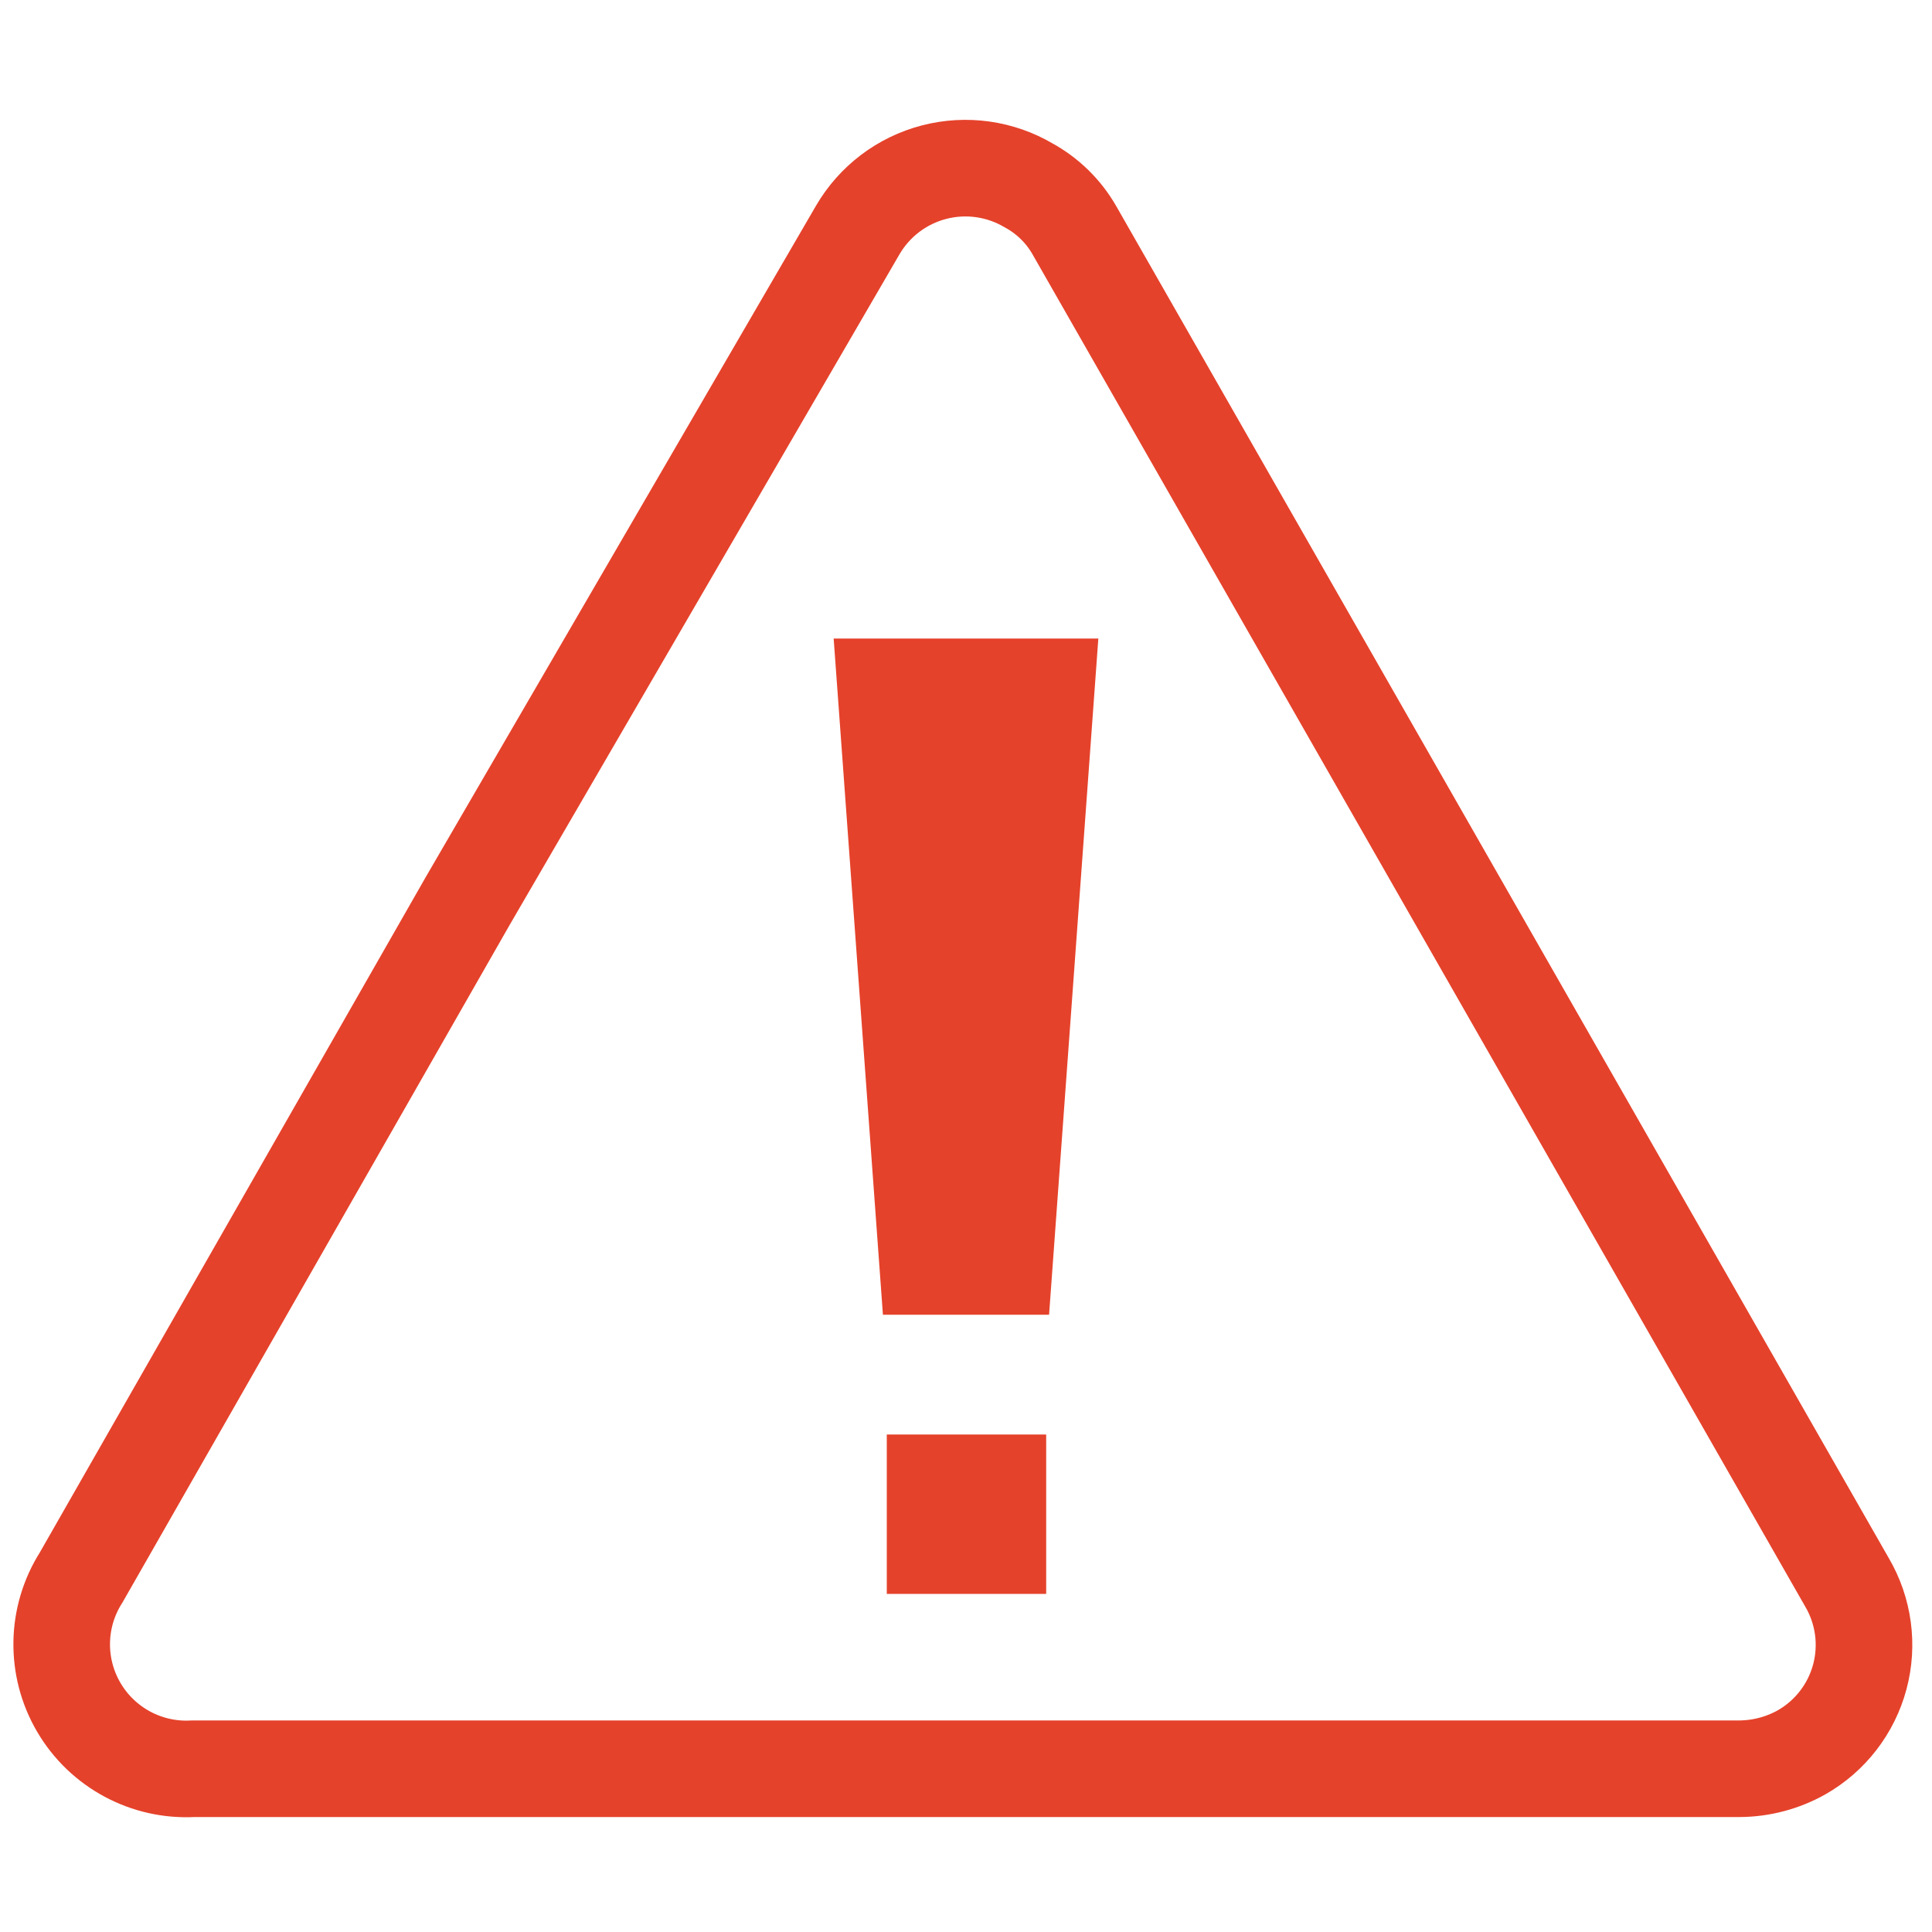
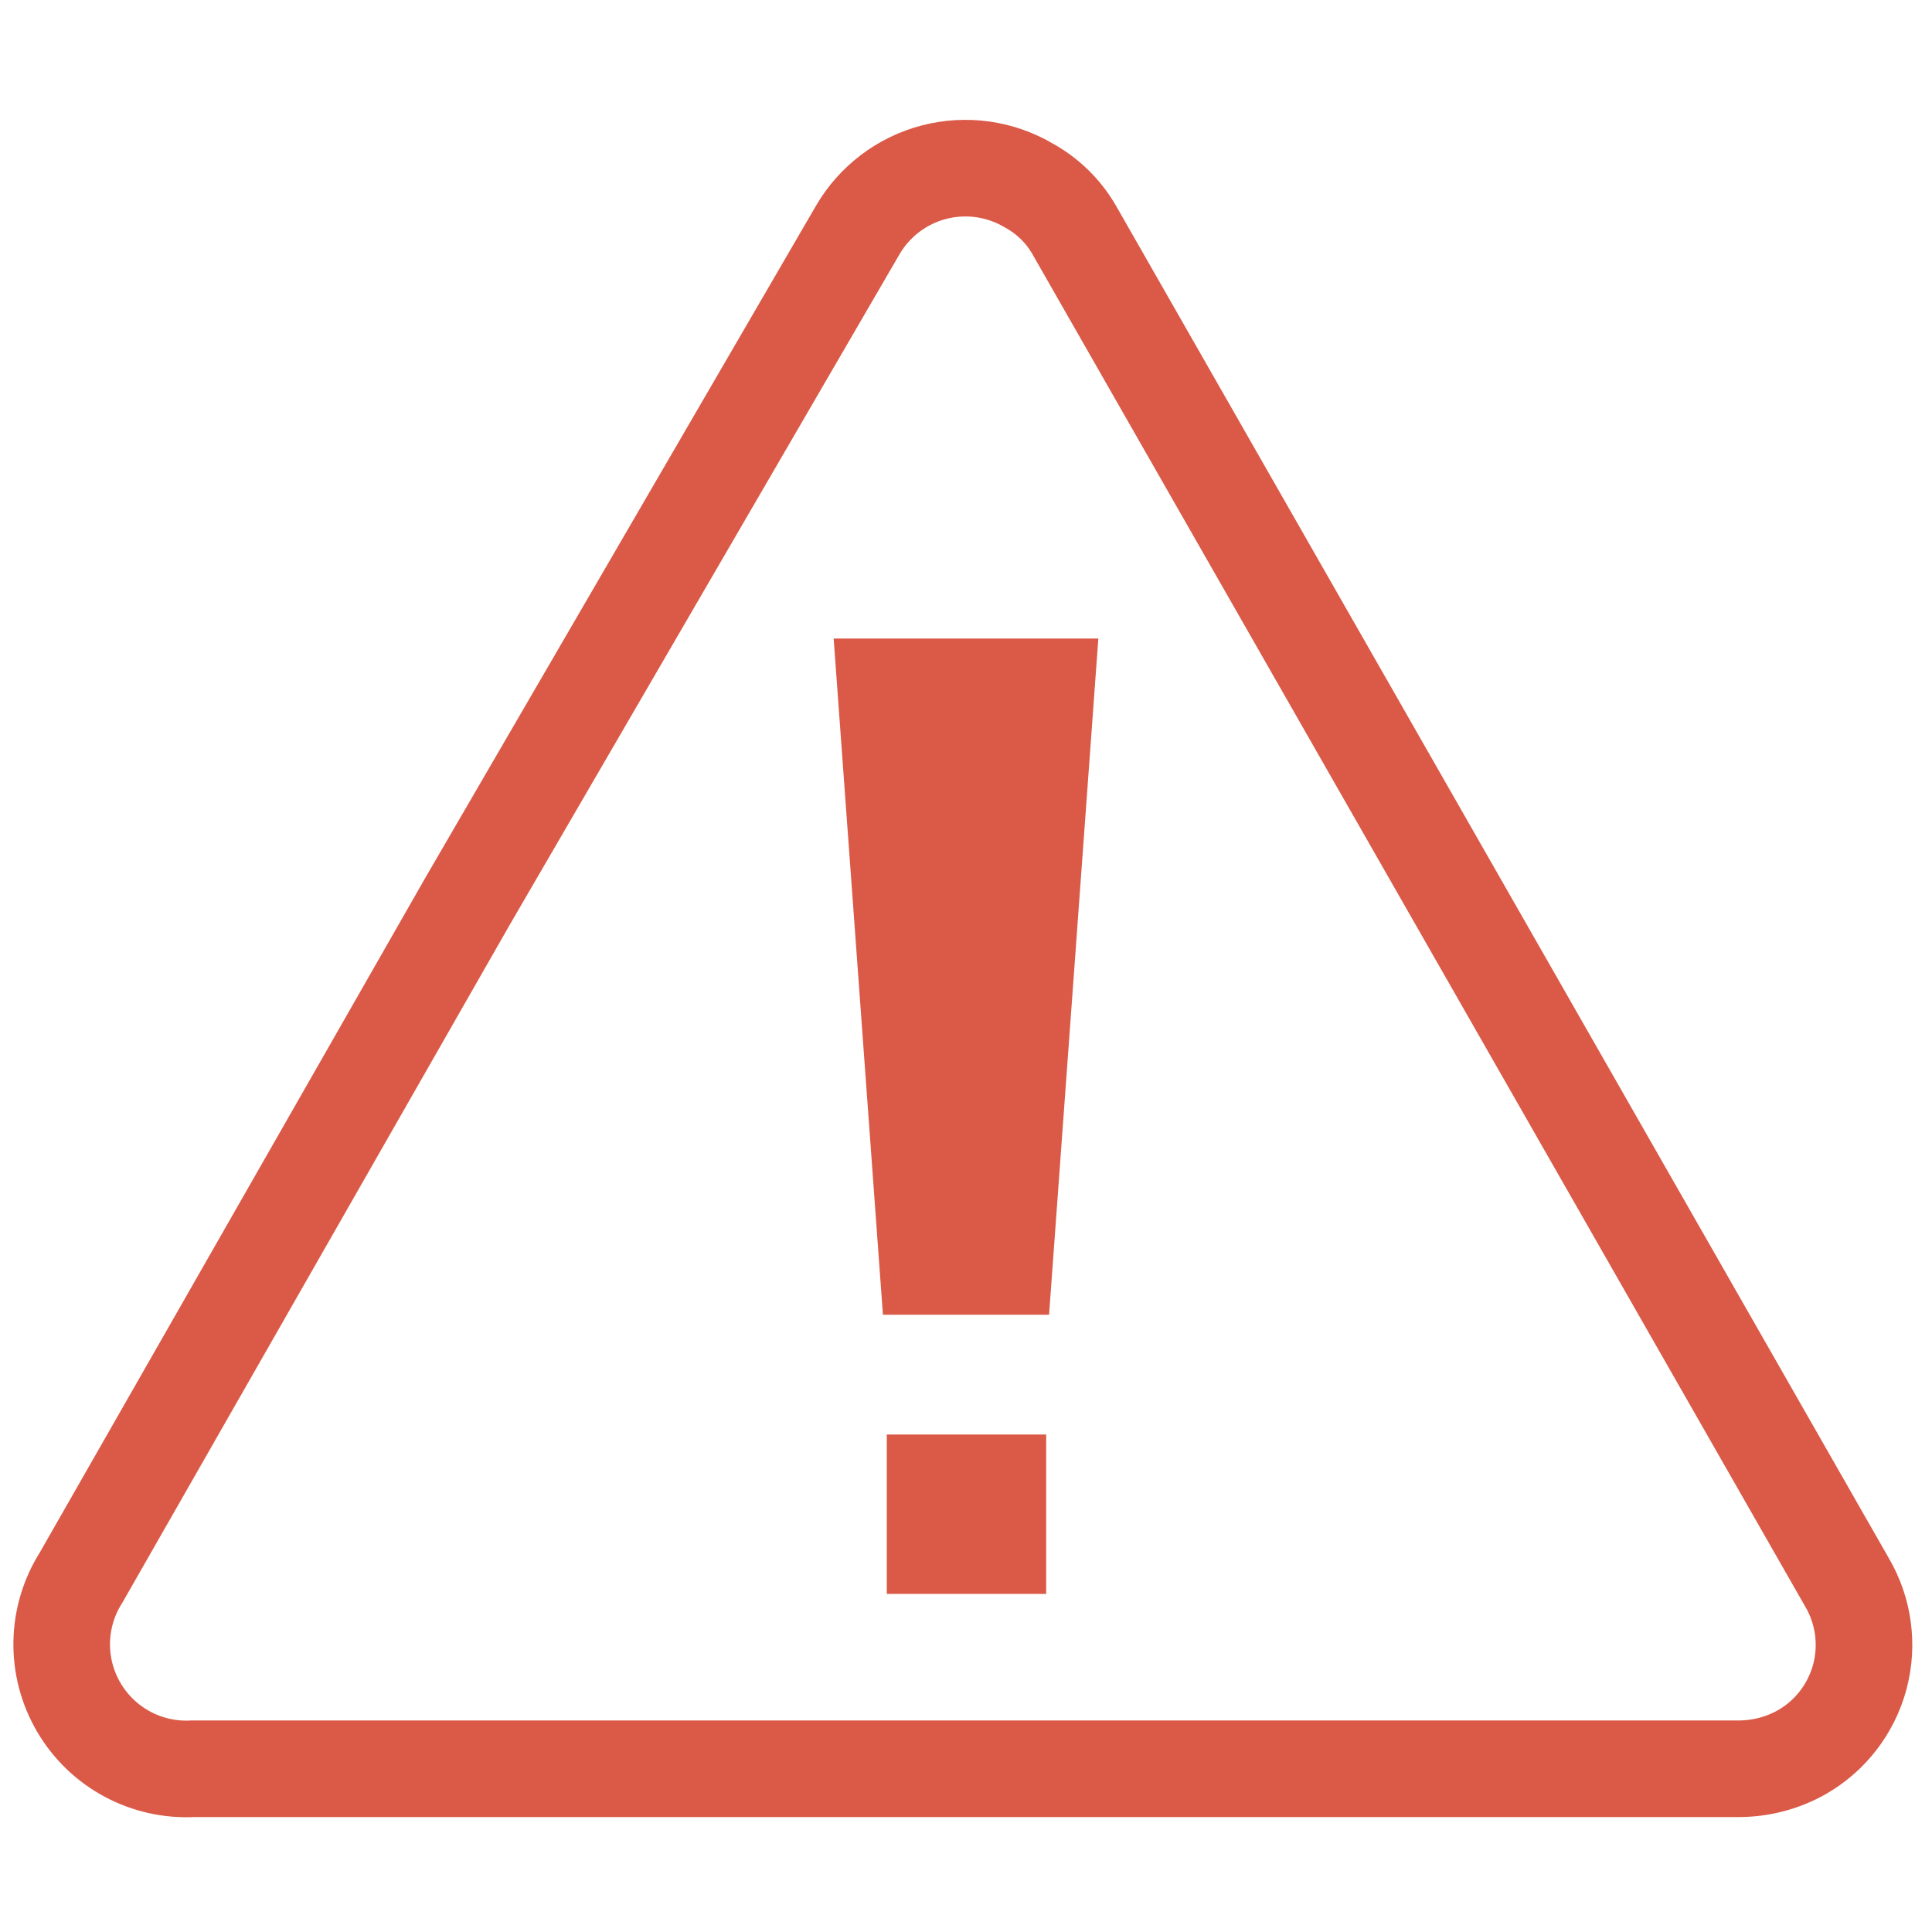
<svg xmlns="http://www.w3.org/2000/svg" viewBox="0 0 20 20">
-   <path d="m8.88 2.38a1.29 1.29 0 0 1 1.77-.46 1.22 1.22 0 0 1 .47.46l4 7 4 7a1.28 1.28 0 0 1 -.47 1.76 1.33 1.33 0 0 1 -.64.17h-16.01a1.29 1.29 0 0 1 -1.16-1.98l4-7z" fill="none" stroke="#e5422b" stroke-miterlimit="10" />
-   <g fill="#e5422b">
+   <path d="m8.88 2.38a1.29 1.29 0 0 1 1.77-.46 1.22 1.22 0 0 1 .47.46l4 7 4 7a1.28 1.28 0 0 1 -.47 1.76 1.33 1.33 0 0 1 -.64.17h-16.01a1.29 1.29 0 0 1 -1.16-1.98l4-7z" fill="none" stroke="#da5a47" stroke-miterlimit="10" />
+   <g fill="#da5a47">
    <path d="m9.18 14.85h1.65v1.65h-1.65z" />
    <path d="m11.37 6.61h-2.74l.51 7h1.72z" />
  </g>
</svg>
